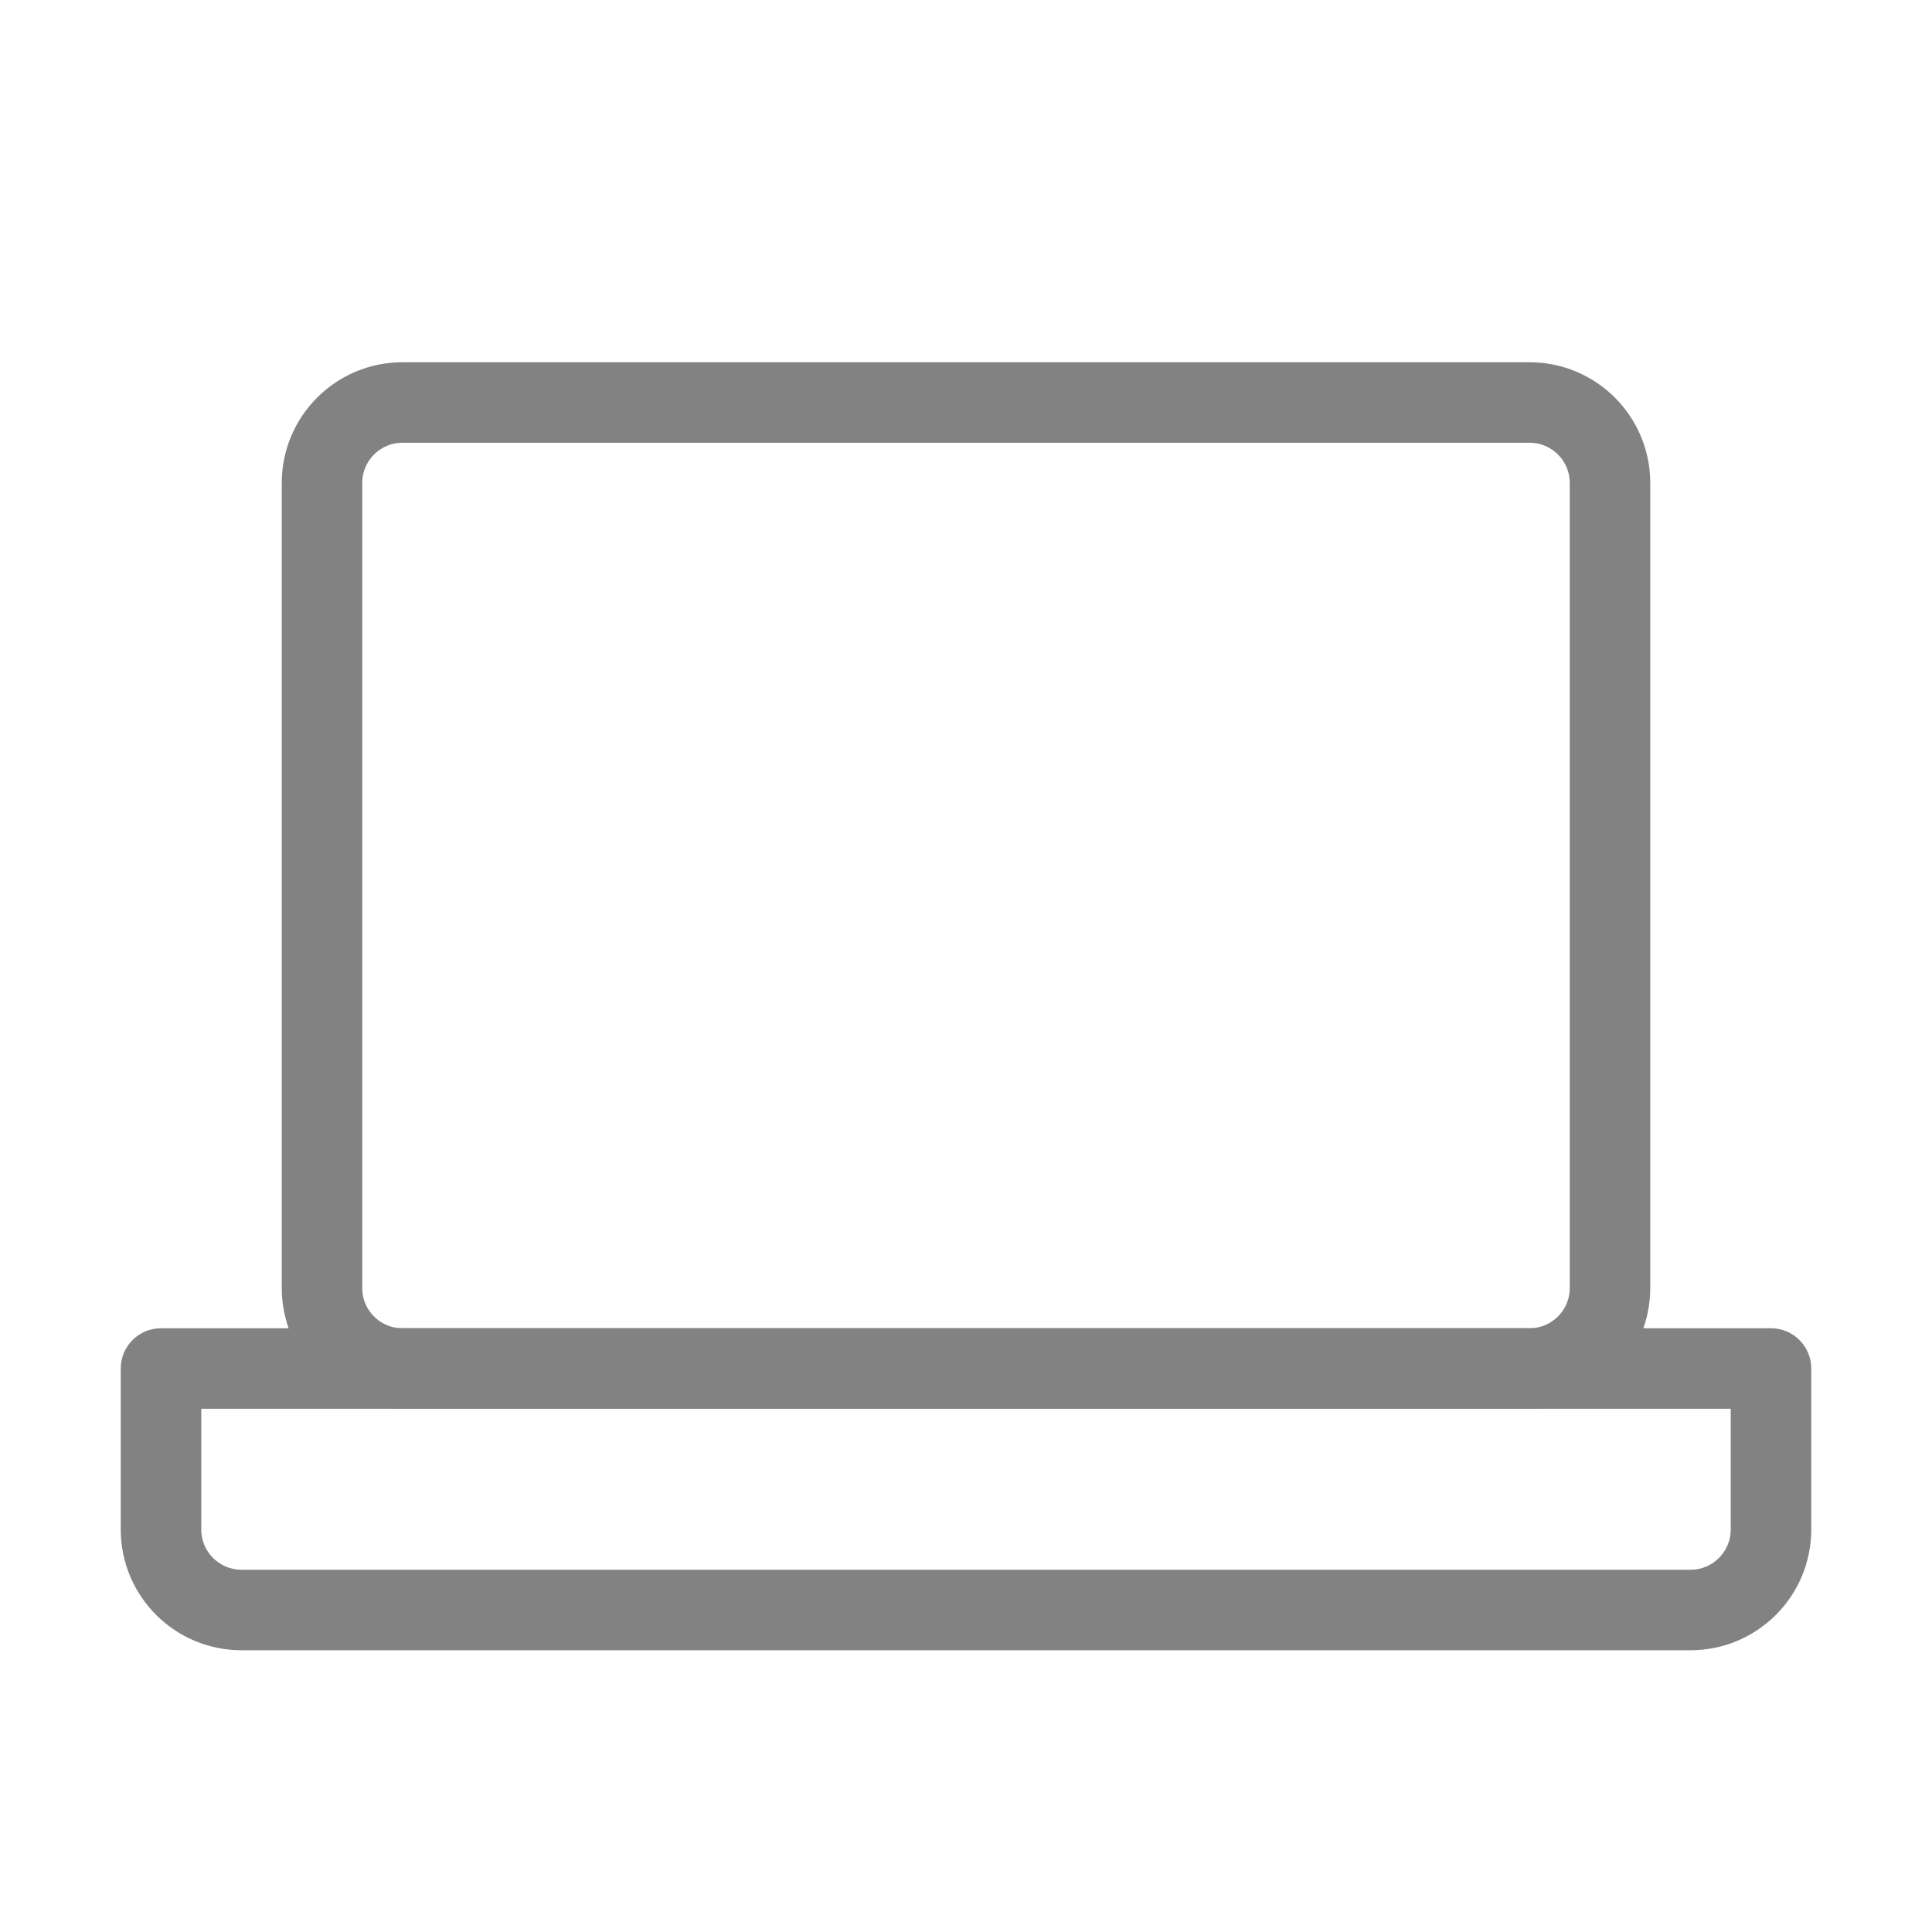
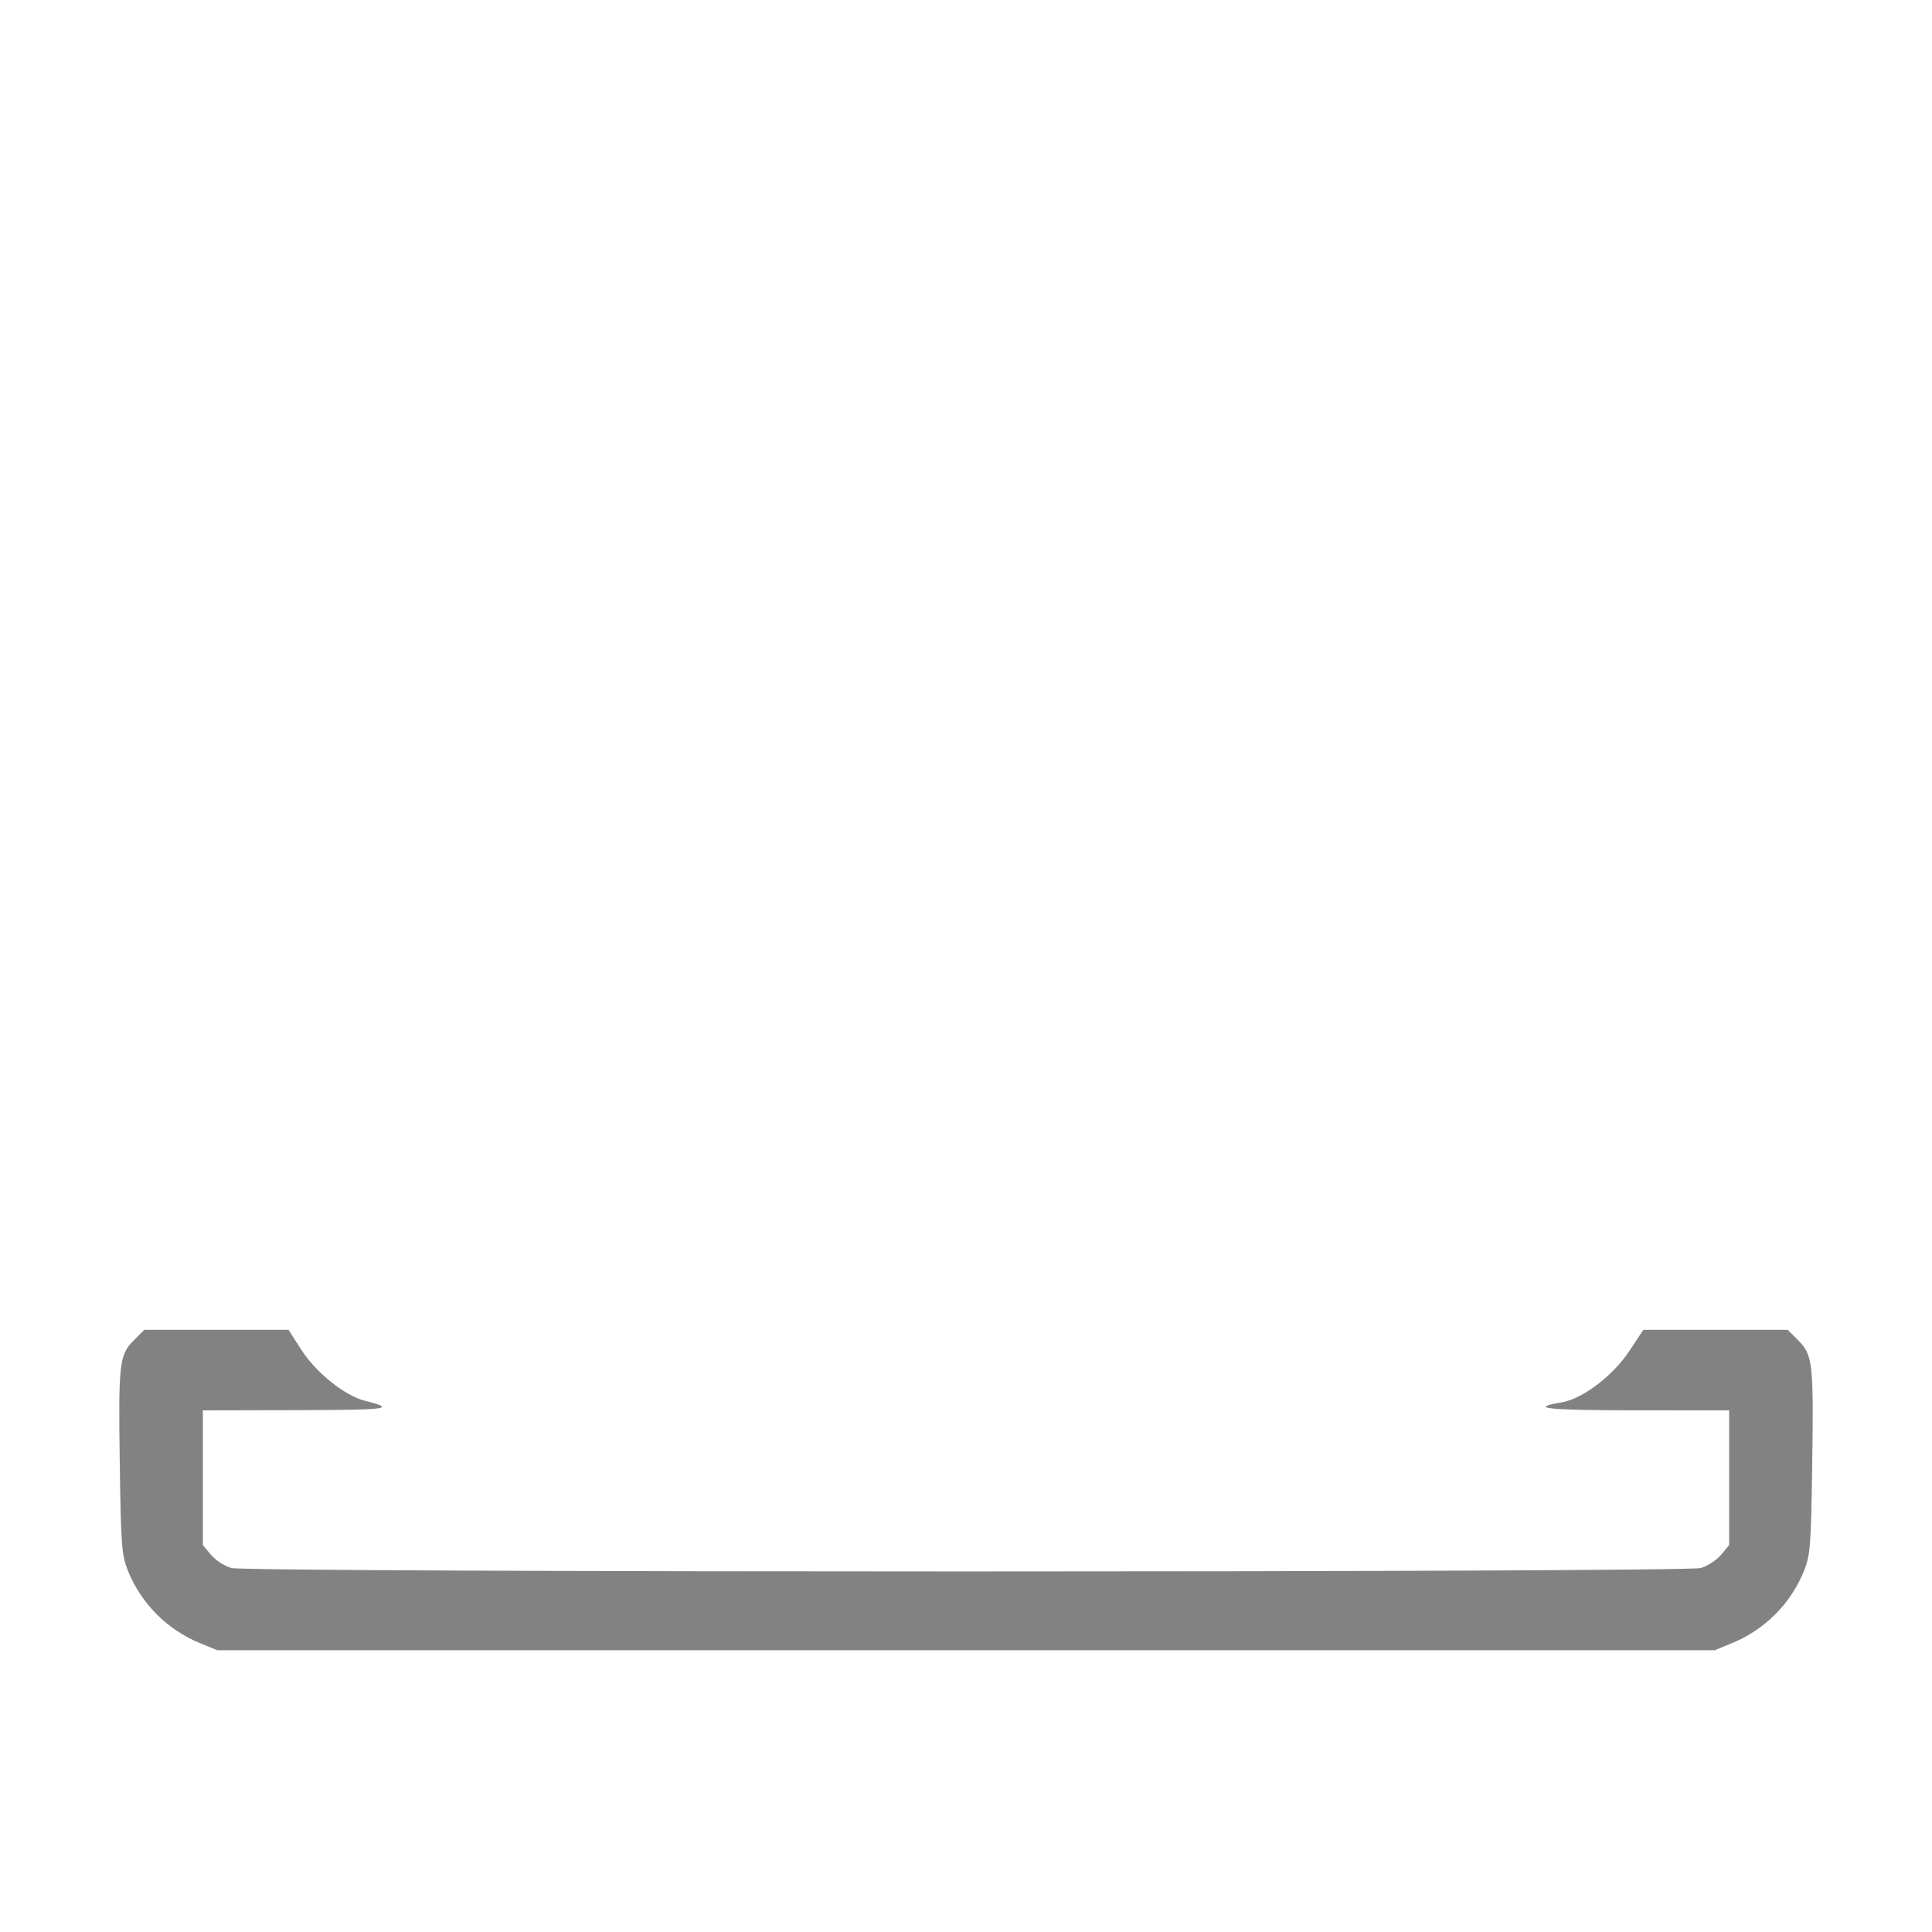
- <svg xmlns="http://www.w3.org/2000/svg" width="48" height="48" viewBox="0 0 48 48" fill="none">
-   <path d="M4 34V33C3.448 33 3 33.448 3 34H4ZM44 34H45C45 33.448 44.552 33 44 33V34ZM4 35H44V33H4V35ZM43 34V38H45V34H43ZM42 39H6V41H42V39ZM5 38V34H3V38H5ZM6 39C5.448 39 5 38.552 5 38H3C3 39.657 4.343 41 6 41V39ZM43 38C43 38.552 42.552 39 42 39V41C43.657 41 45 39.657 45 38H43Z" fill="#828282" />
-   <path d="M38 10H10C8.895 10 8 10.895 8 12V32C8 33.105 8.895 34 10 34H38C39.105 34 40 33.105 40 32V12C40 10.895 39.105 10 38 10Z" stroke="#828282" stroke-width="2" stroke-linecap="round" stroke-linejoin="round" />
+ <svg xmlns="http://www.w3.org/2000/svg" width="48" height="48" fill="none">
+   <path d="M3.319 33.305c-.357.357-.381.576-.342 3.146.029 1.958.047 2.187.201 2.573a3.265 3.265 0 0 0 1.798 1.802L5.4 41h37.2l.424-.174a3.265 3.265 0 0 0 1.798-1.802c.154-.386.172-.615.201-2.573.039-2.57.015-2.789-.342-3.146l-.265-.265h-3.588l-.355.535c-.399.603-1.155 1.177-1.661 1.263-.867.147-.389.2 1.808.201l2.34.001v3.348l-.205.244c-.113.134-.338.28-.5.325-.41.114-36.1.114-36.51 0a1.189 1.189 0 0 1-.5-.325l-.205-.244V35.04l2.34-.005c2.287-.006 2.482-.033 1.687-.233-.503-.127-1.218-.701-1.582-1.27l-.316-.492H3.584l-.265.265" fill="#828282" fill-rule="evenodd" />
</svg>
